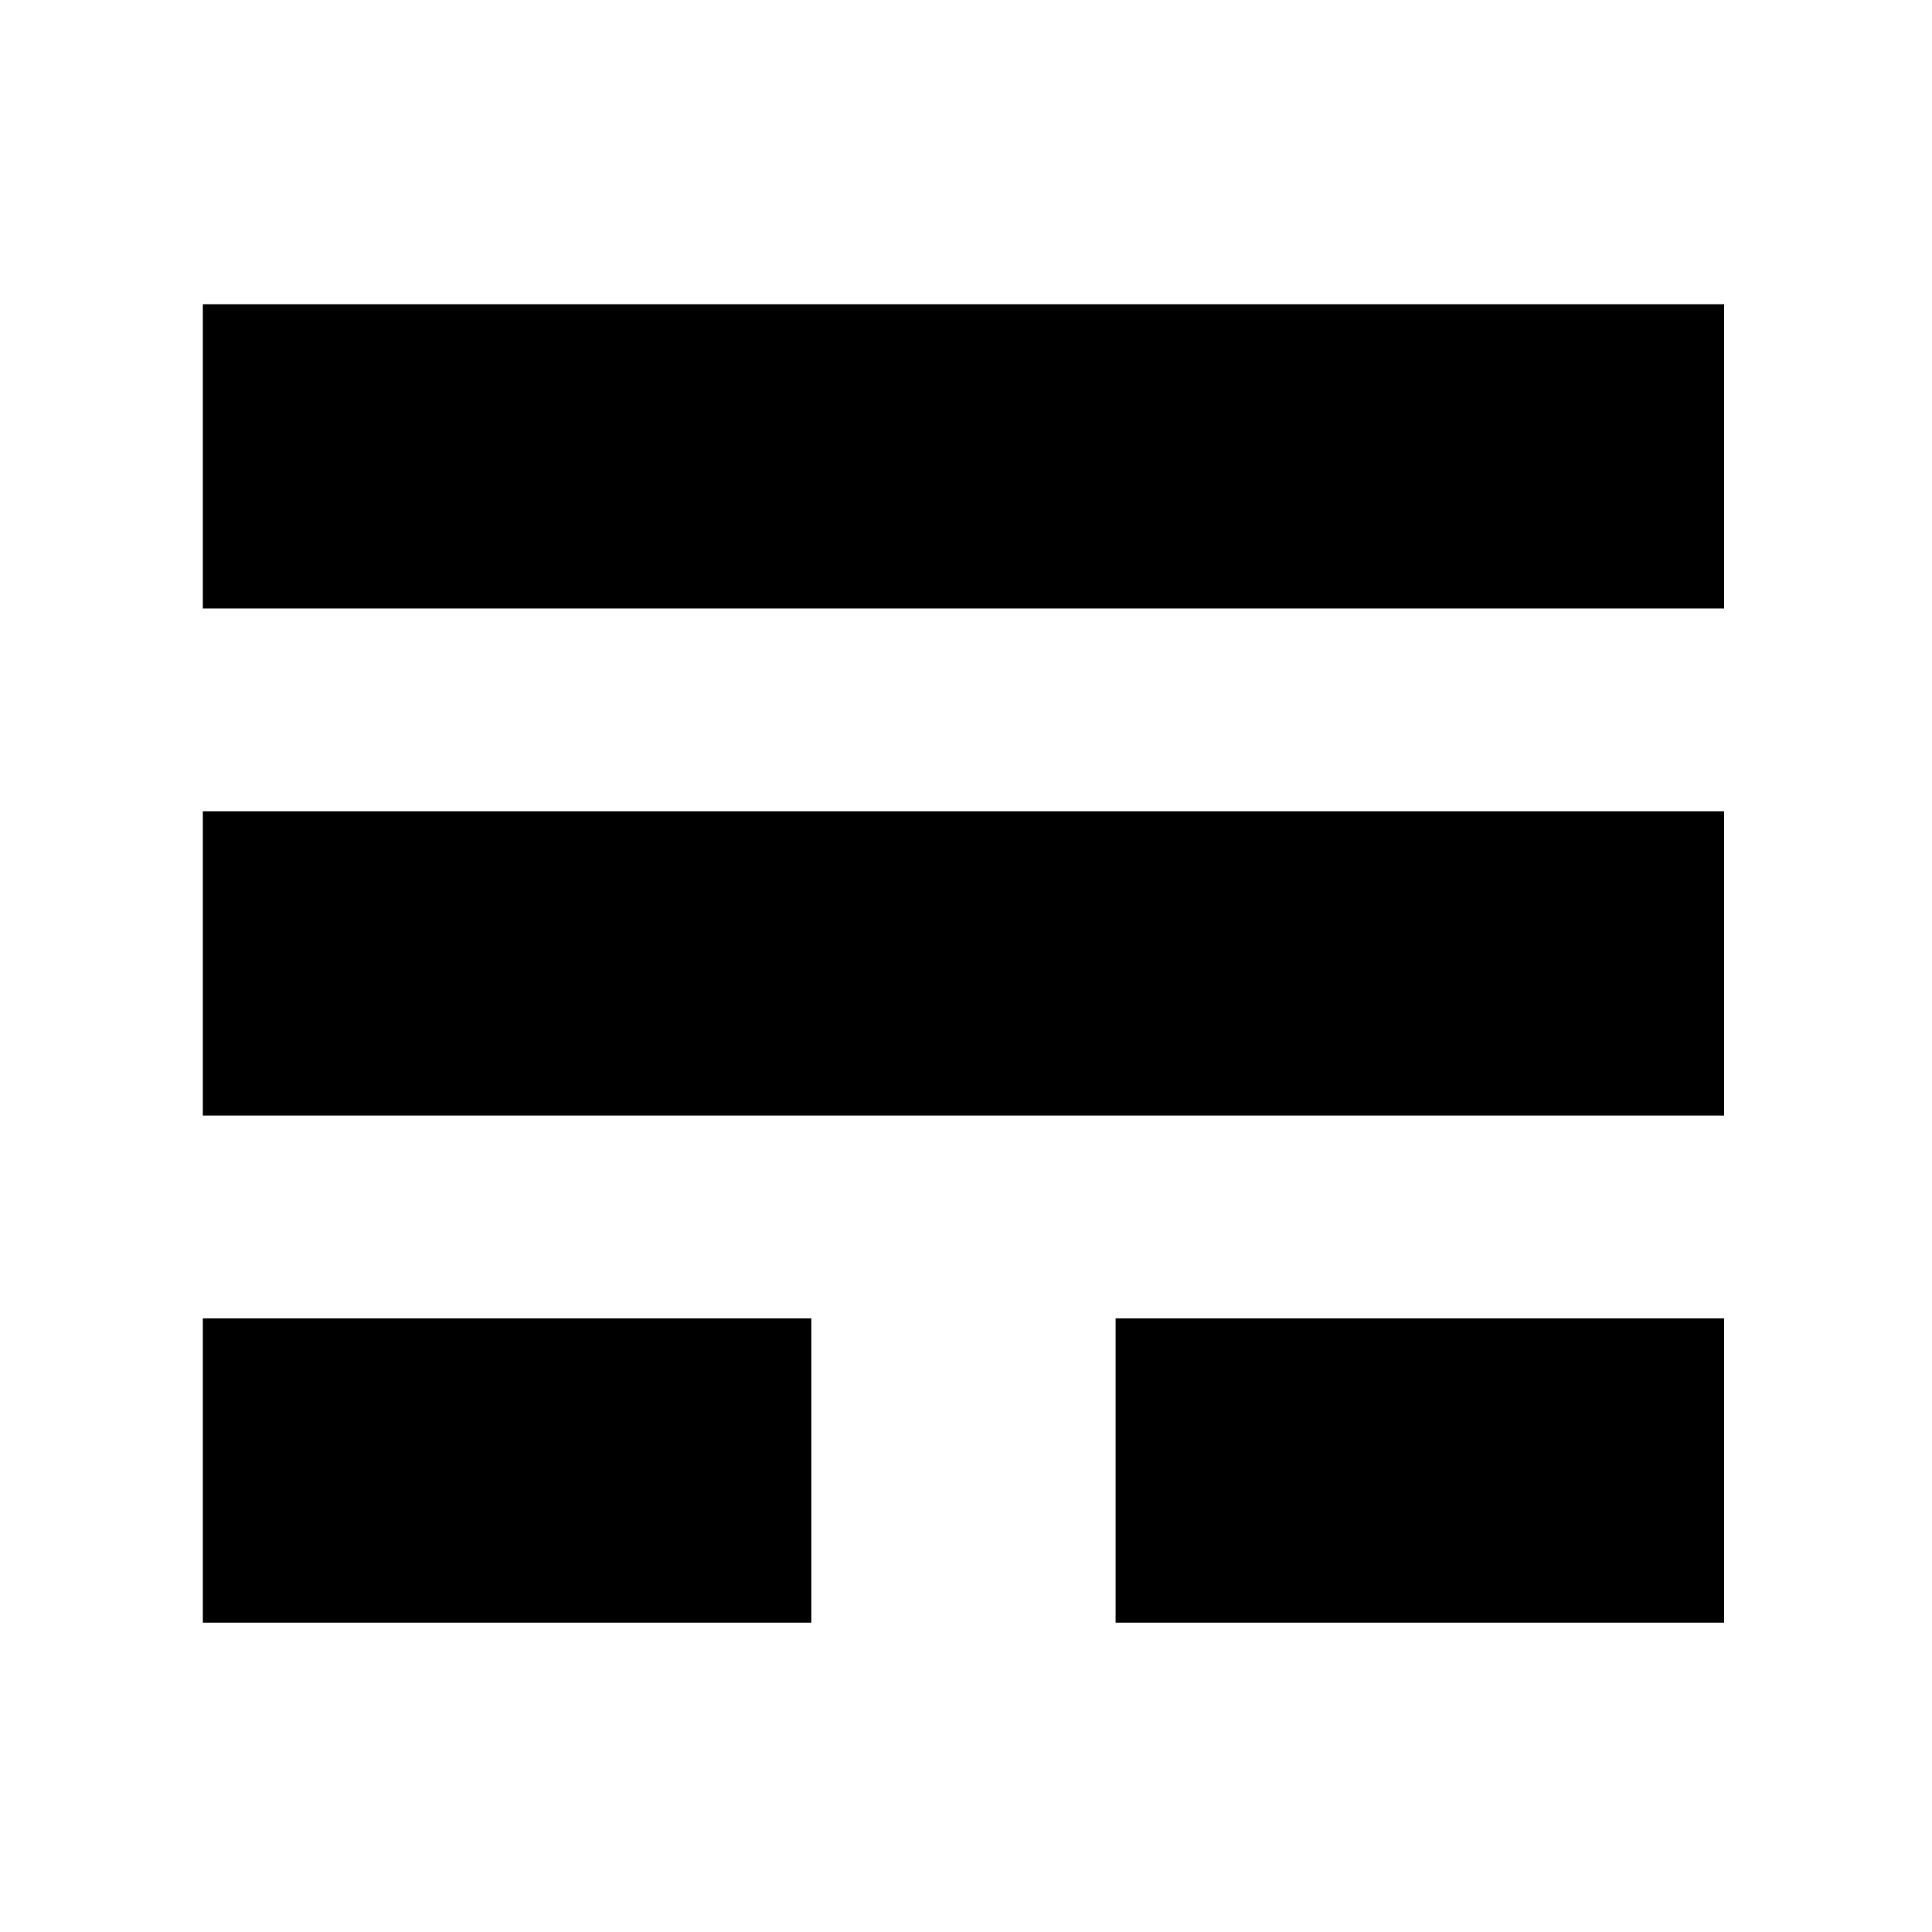
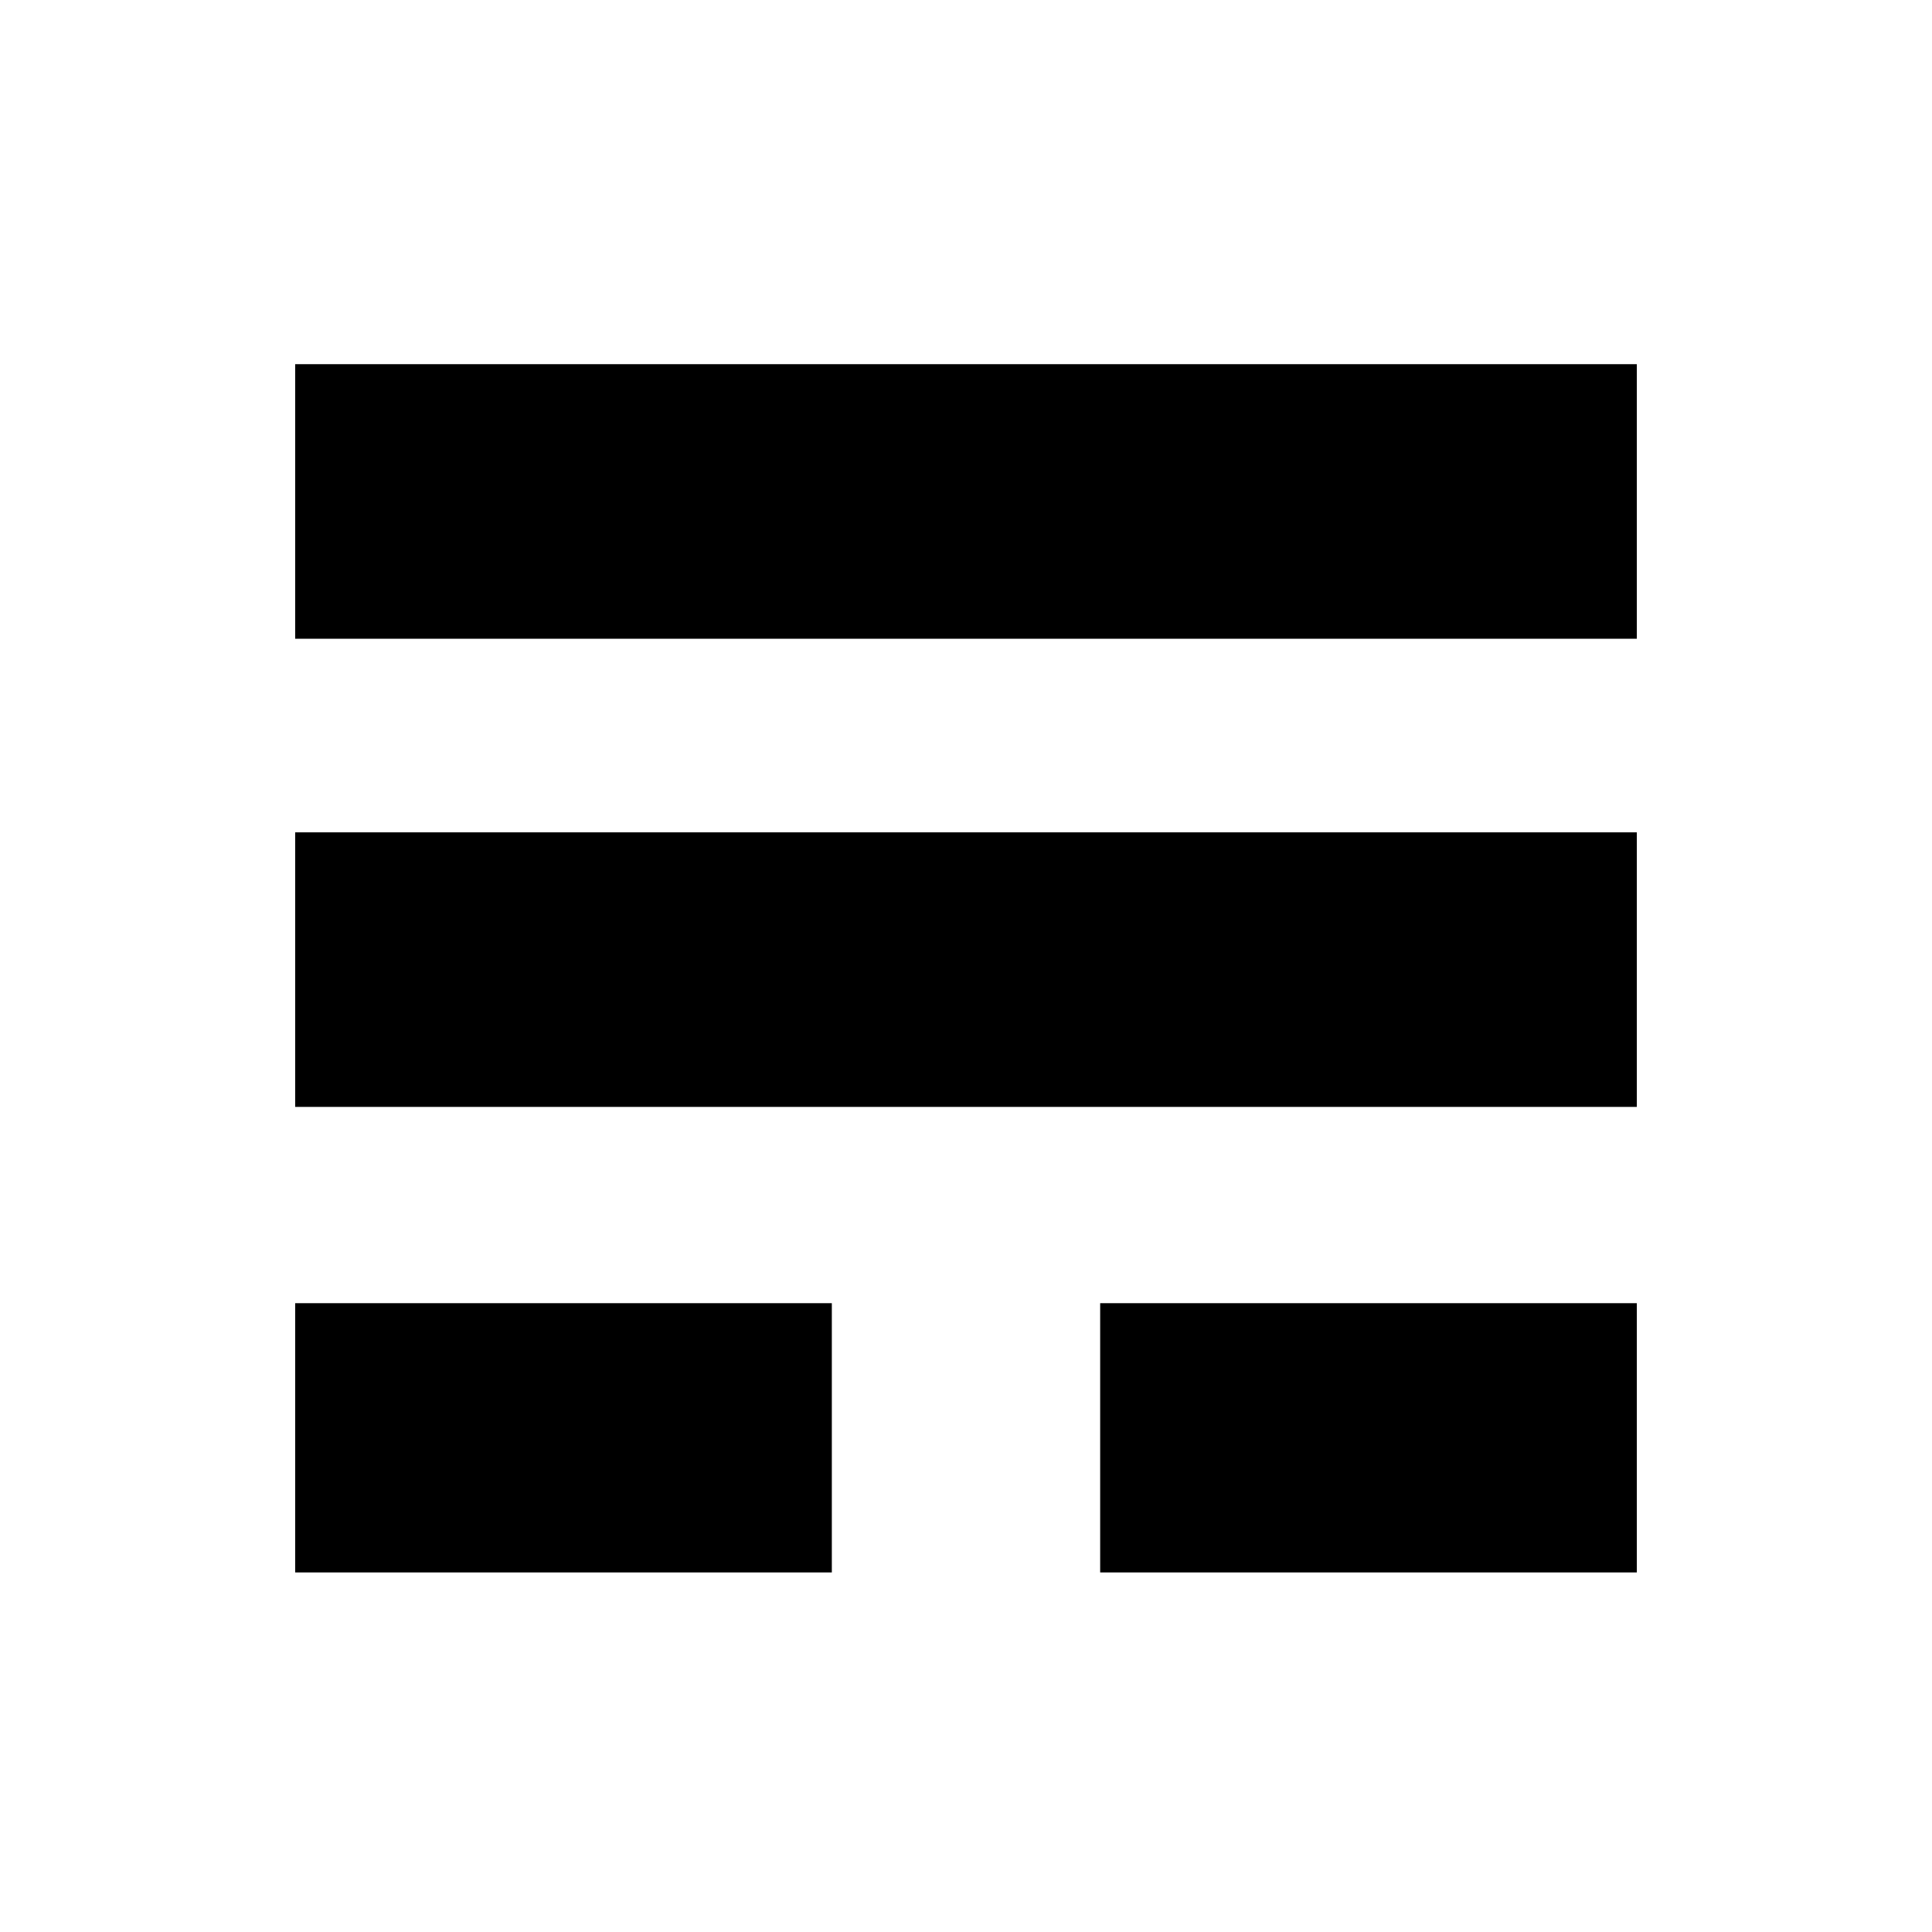
- <svg xmlns="http://www.w3.org/2000/svg" width="72" height="72" viewBox="0 0 72 72" version="1.1" id="svg923">
+ <svg xmlns="http://www.w3.org/2000/svg" width="72" height="72" viewBox="0 0 72 72" version="1.1" id="xun">
  <defs id="defs920" />
  <g id="layer1">
-     <path style="fill:#000000;stroke:#000000;stroke-width:11.339;stroke-dasharray:none;stroke-opacity:1" d="M 7.559,17.008 H 64.252 Z" id="path990" />
-     <g id="g1771" transform="translate(1.8110238e-8,20.78741)">
-       <path style="fill:#000000;stroke:#000000;stroke-width:11.339;stroke-dasharray:none;stroke-opacity:1" d="M 7.559,15.118 H 64.252 Z" id="path990-3" />
-     </g>
-     <g id="g3447" transform="translate(0,-26.45669)">
-       <g id="g3349" transform="matrix(0.4,0,0,1,4.535433,26.45669)">
-         <g id="g1792-5" transform="translate(0,18.89764)">
-           <g id="g1771-6-3" transform="translate(1.8110238e-8,20.78741)">
-             <path style="fill:#000000;stroke:#000000;stroke-width:11.339;stroke-dasharray:none;stroke-opacity:1" d="M 7.559,15.118 H 64.252 Z" id="path990-3-7-5" />
-           </g>
-         </g>
-       </g>
-       <g id="g3411" transform="translate(34.01575,2.562519)">
-         <g id="g3349-2" transform="matrix(0.4,0,0,1,4.535433,23.89417)">
-           <g id="g1792-5-7" transform="translate(0,18.89764)">
-             <g id="g1771-6-3-0" transform="translate(1.8110238e-8,20.78741)">
-               <path style="fill:#000000;stroke:#000000;stroke-width:11.339;stroke-dasharray:none;stroke-opacity:1" d="M 7.559,15.118 H 64.252 Z" id="path990-3-7-5-9" />
-             </g>
-           </g>
-         </g>
-       </g>
+     <path style="fill:#000000;stroke:#000000;stroke-dasharray:none;stroke-opacity:1;stroke-width:10.232" d="M 11 18.688 L 61 18.688 Z" id="path990" />
+     <path style="fill:#000000;stroke:#000000;stroke-dasharray:none;stroke-opacity:1;stroke-width:10.232" d="M 11 36.135 L 61 36.135 Z" id="path990-3" />
+     <g id="g3447">
+       <path style="fill:#000000;stroke:#000000;stroke-dasharray:none;stroke-opacity:1;stroke-width:10.034" d="M 11 53.583 L 31 53.583 Z" id="path990-3-7-5" />
+       <path style="fill:#000000;stroke:#000000;stroke-dasharray:none;stroke-opacity:1;stroke-width:10.034" d="M 41 53.583 L 61 53.583 Z" id="path990-3-7-5-9" />
    </g>
  </g>
</svg>
